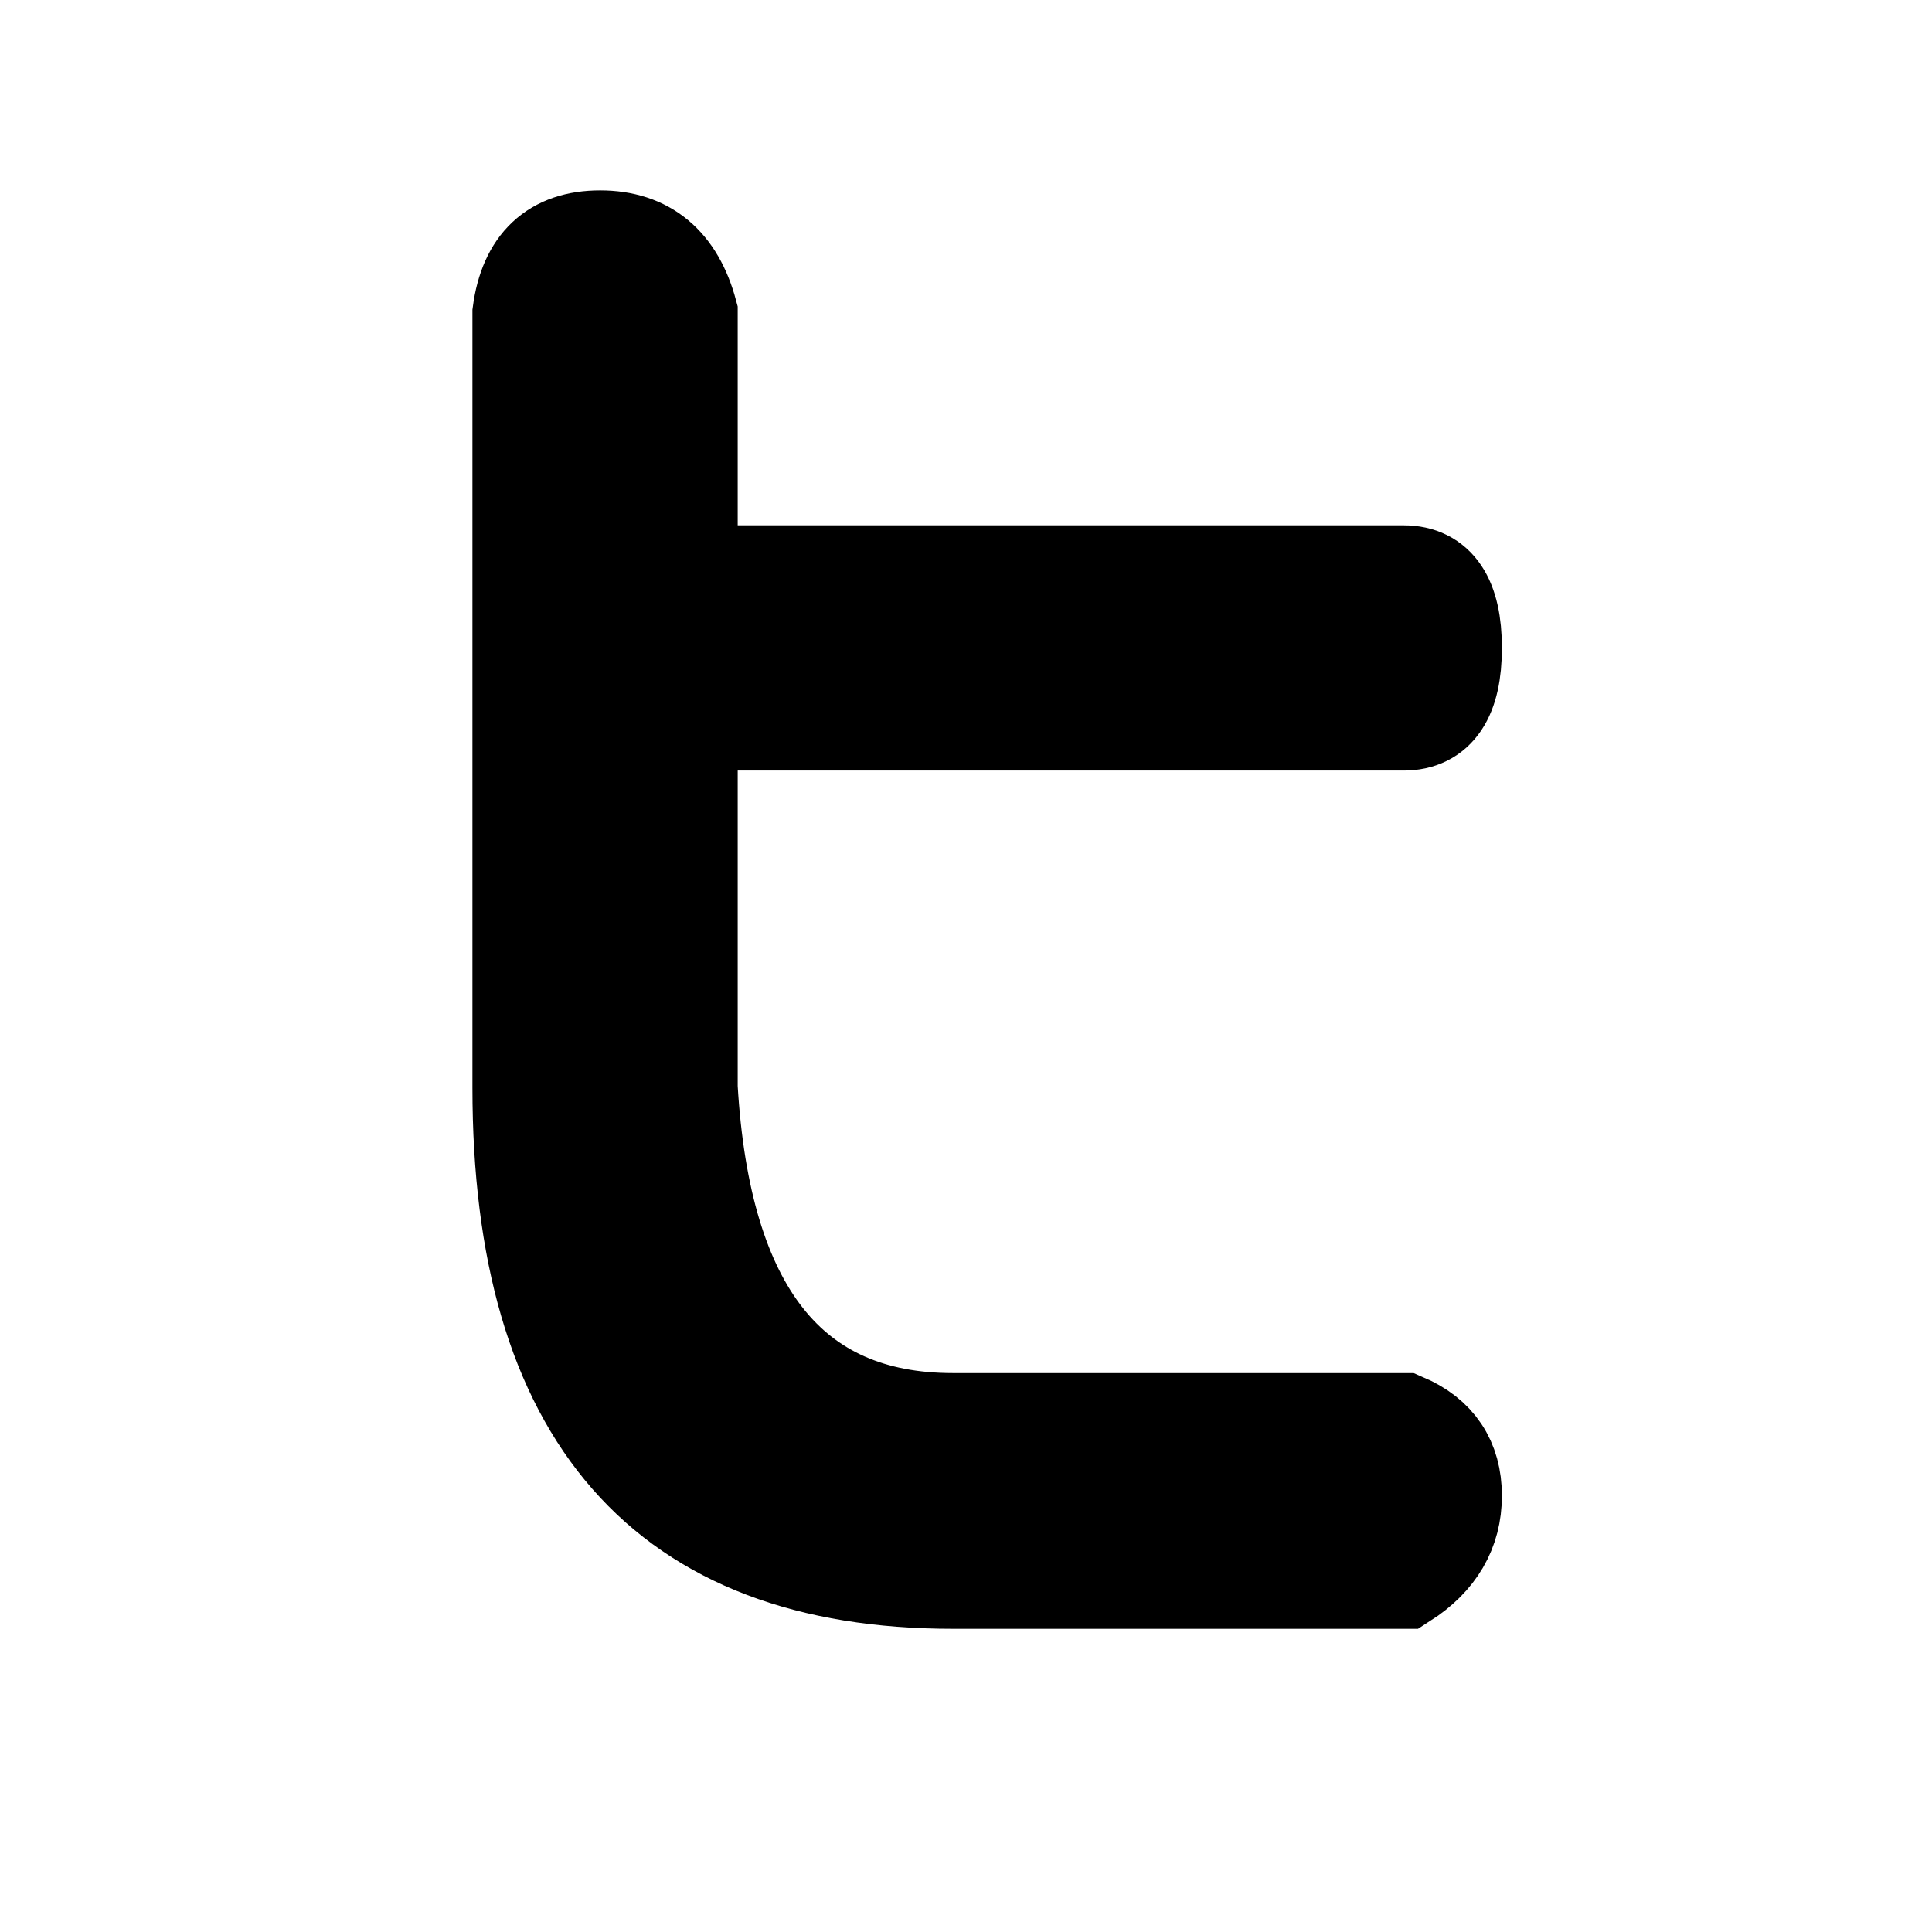
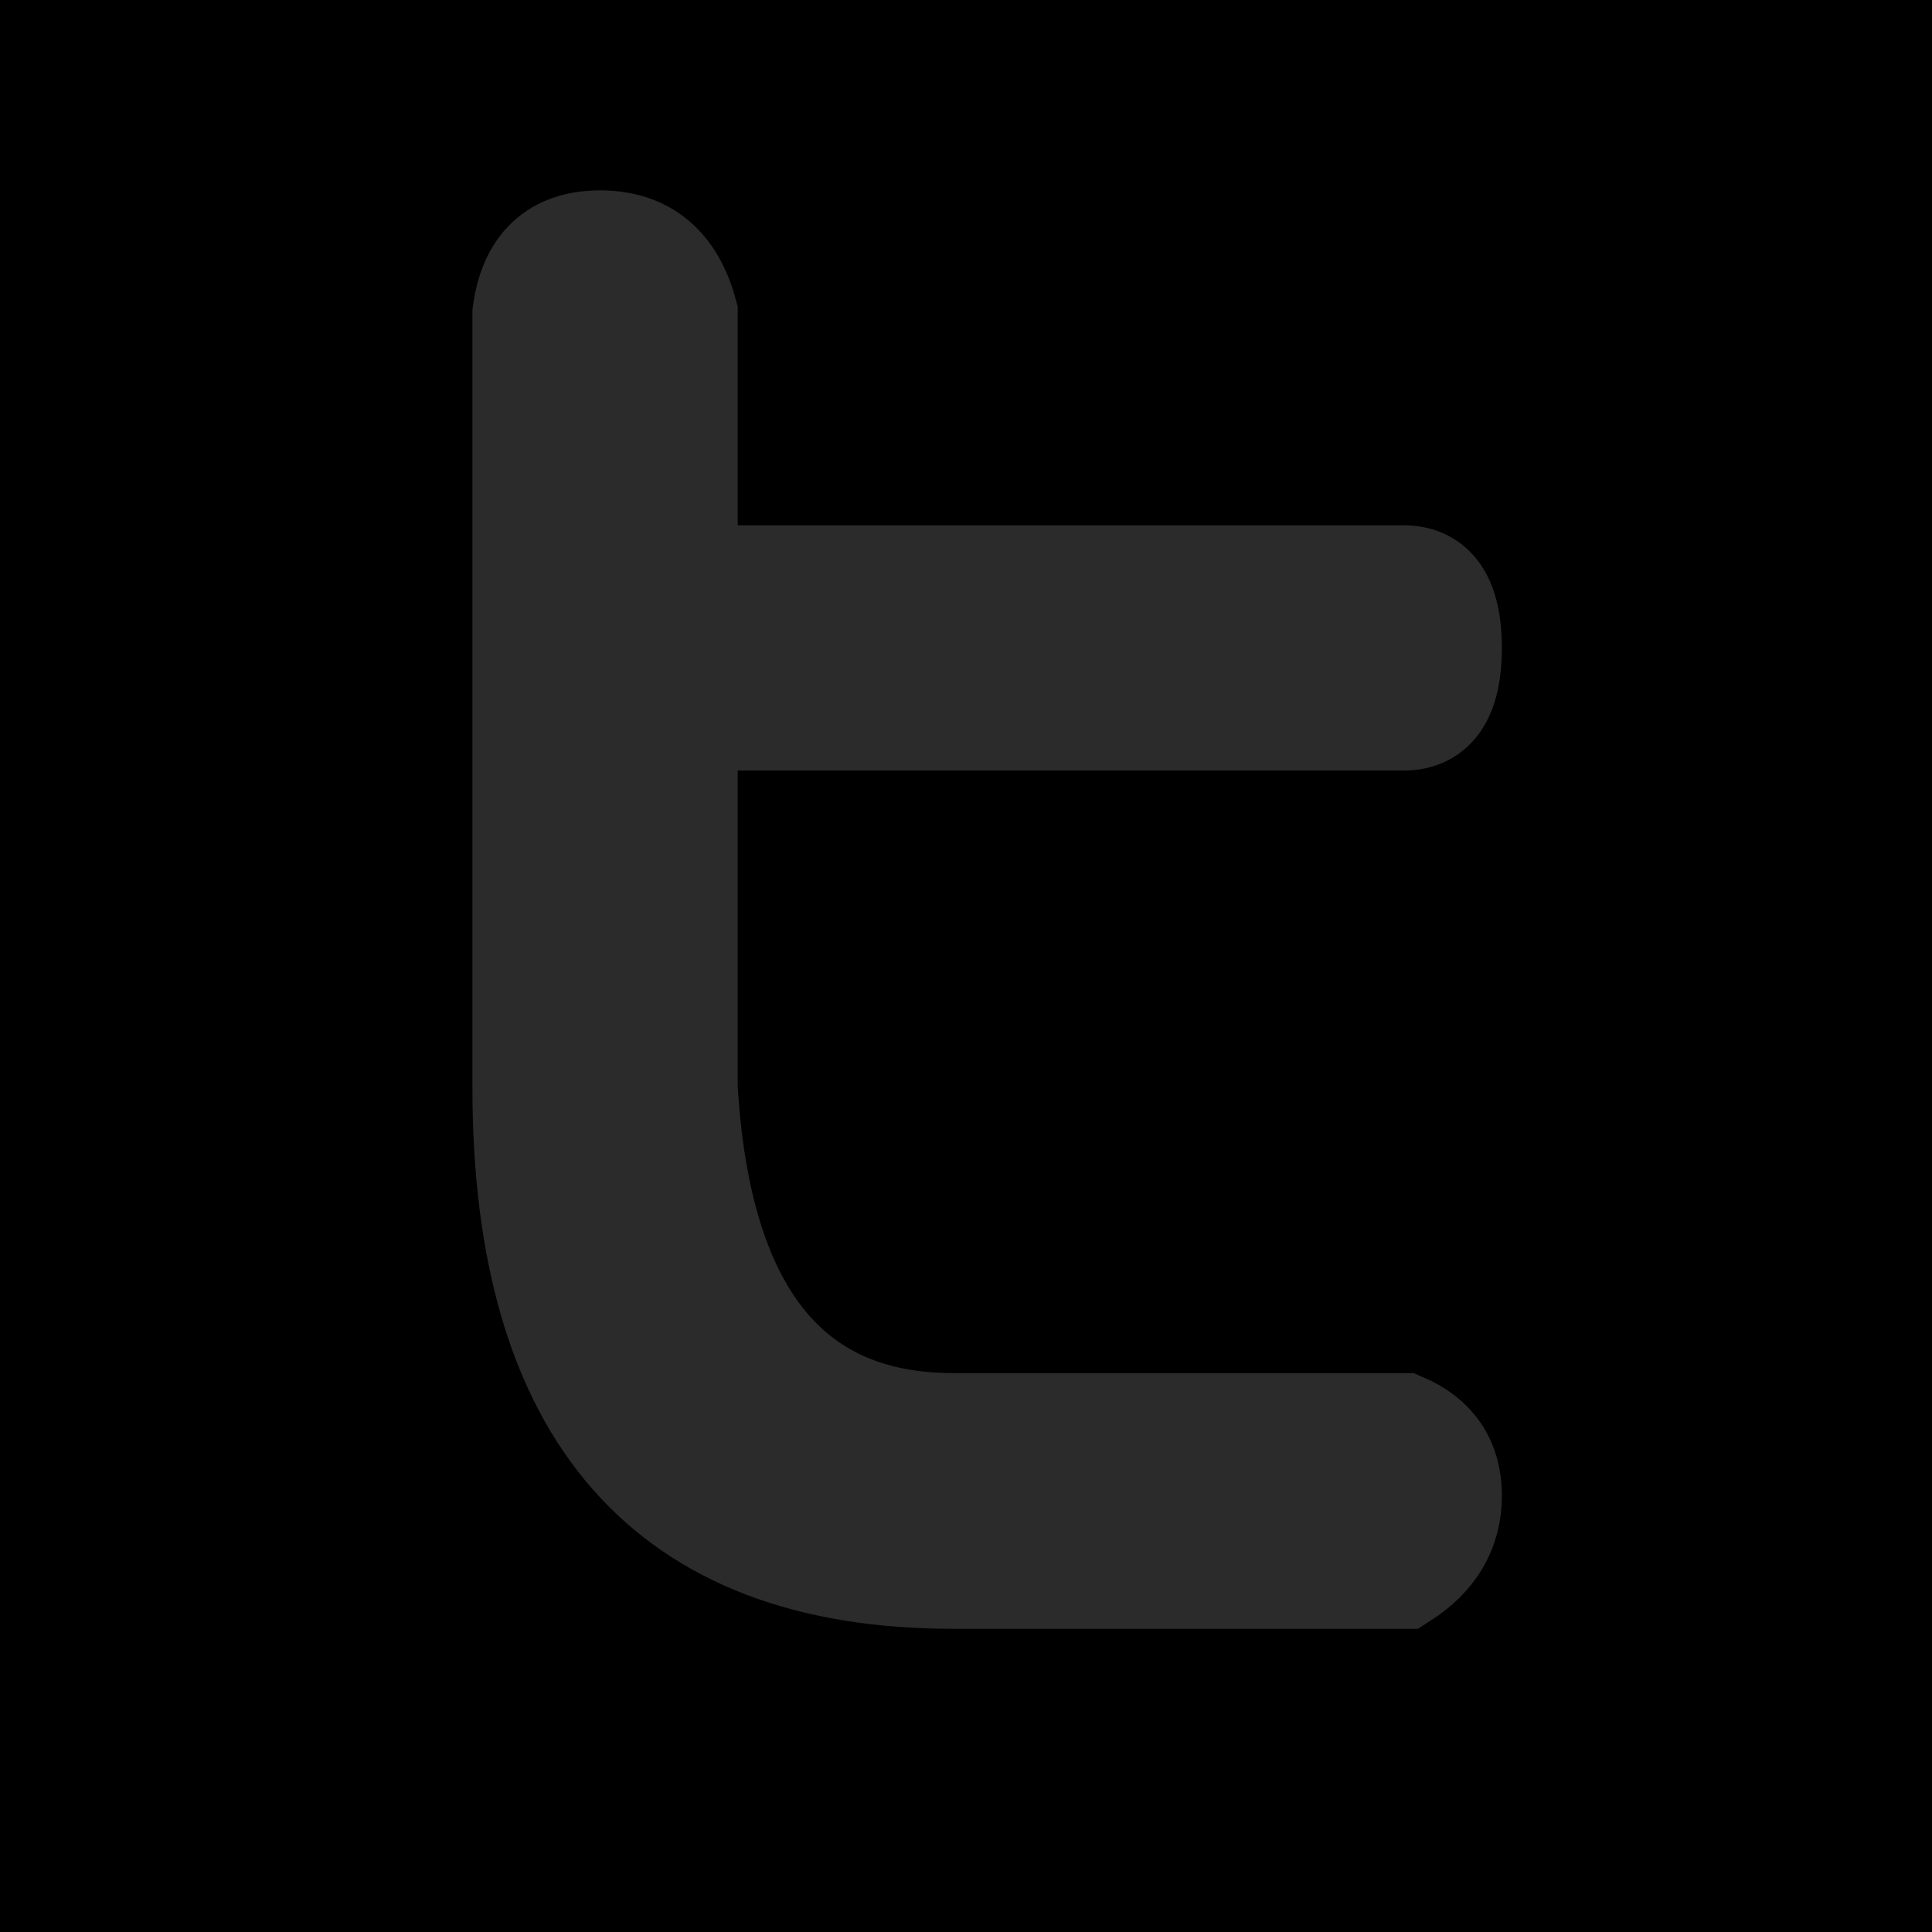
<svg xmlns="http://www.w3.org/2000/svg" viewBox="0 0 137 137" version="1.1">
-   <g id="totem">
-     <rect id="border-rectangle" fill="#FFFFFF" x="0" y="0" width="137" height="137" />
-     <path d="M37,22.195 C37.463,18.732 39.316,17 42.558,17 C45.8,17 47.884,18.732 48.811,22.195 L48.811,40.75 L99.526,40.75 C101.842,40.75 103,42.482 103,45.945 C103,49.409 101.842,51.141 99.526,51.141 L48.811,51.141 L48.811,77.117 C49.737,92.951 55.989,100.867 67.568,100.867 C79.147,100.867 89.8,100.867 99.526,100.867 C101.842,101.857 103,103.589 103,106.062 C103,108.536 101.842,110.516 99.526,112 L67.568,112 C47.189,112 37,100.372 37,77.117 C37,53.862 37,35.555 37,22.195 Z" id="outer-t" stroke="#000000" stroke-width="7" fill="#000000" />
-     <path d="M37,22.195 C37.463,18.732 39.316,17 42.558,17 C45.8,17 47.884,18.732 48.811,22.195 L48.811,40.75 L99.526,40.75 C101.842,40.75 103,42.482 103,45.945 C103,49.409 101.842,51.141 99.526,51.141 L48.811,51.141 L48.811,77.117 C49.737,92.951 55.989,100.867 67.568,100.867 C79.147,100.867 89.8,100.867 99.526,100.867 C101.842,101.857 103,103.589 103,106.062 C103,108.536 101.842,110.516 99.526,112 L67.568,112 C47.189,112 37,100.372 37,77.117 C37,53.862 37,35.555 37,22.195 Z" id="inner-t" fill="#000000" />
-   </g>
+   <rect x="0" y="0" width="137" height="137" color="currentColor" />
+   <path d="M37,22.195 C37.463,18.732 39.316,17 42.558,17 C45.8,17 47.884,18.732 48.811,22.195 L48.811,40.75 L99.526,40.75 C101.842,40.75 103,42.482 103,45.945 C103,49.409 101.842,51.141 99.526,51.141 L48.811,51.141 L48.811,77.117 C49.737,92.951 55.989,100.867 67.568,100.867 C79.147,100.867 89.8,100.867 99.526,100.867 C101.842,101.857 103,103.589 103,106.062 C103,108.536 101.842,110.516 99.526,112 L67.568,112 C47.189,112 37,100.372 37,77.117 C37,53.862 37,35.555 37,22.195 Z" fill="#2c2b2b" stroke="#2c2b2b" stroke-width="7" />
</svg>
